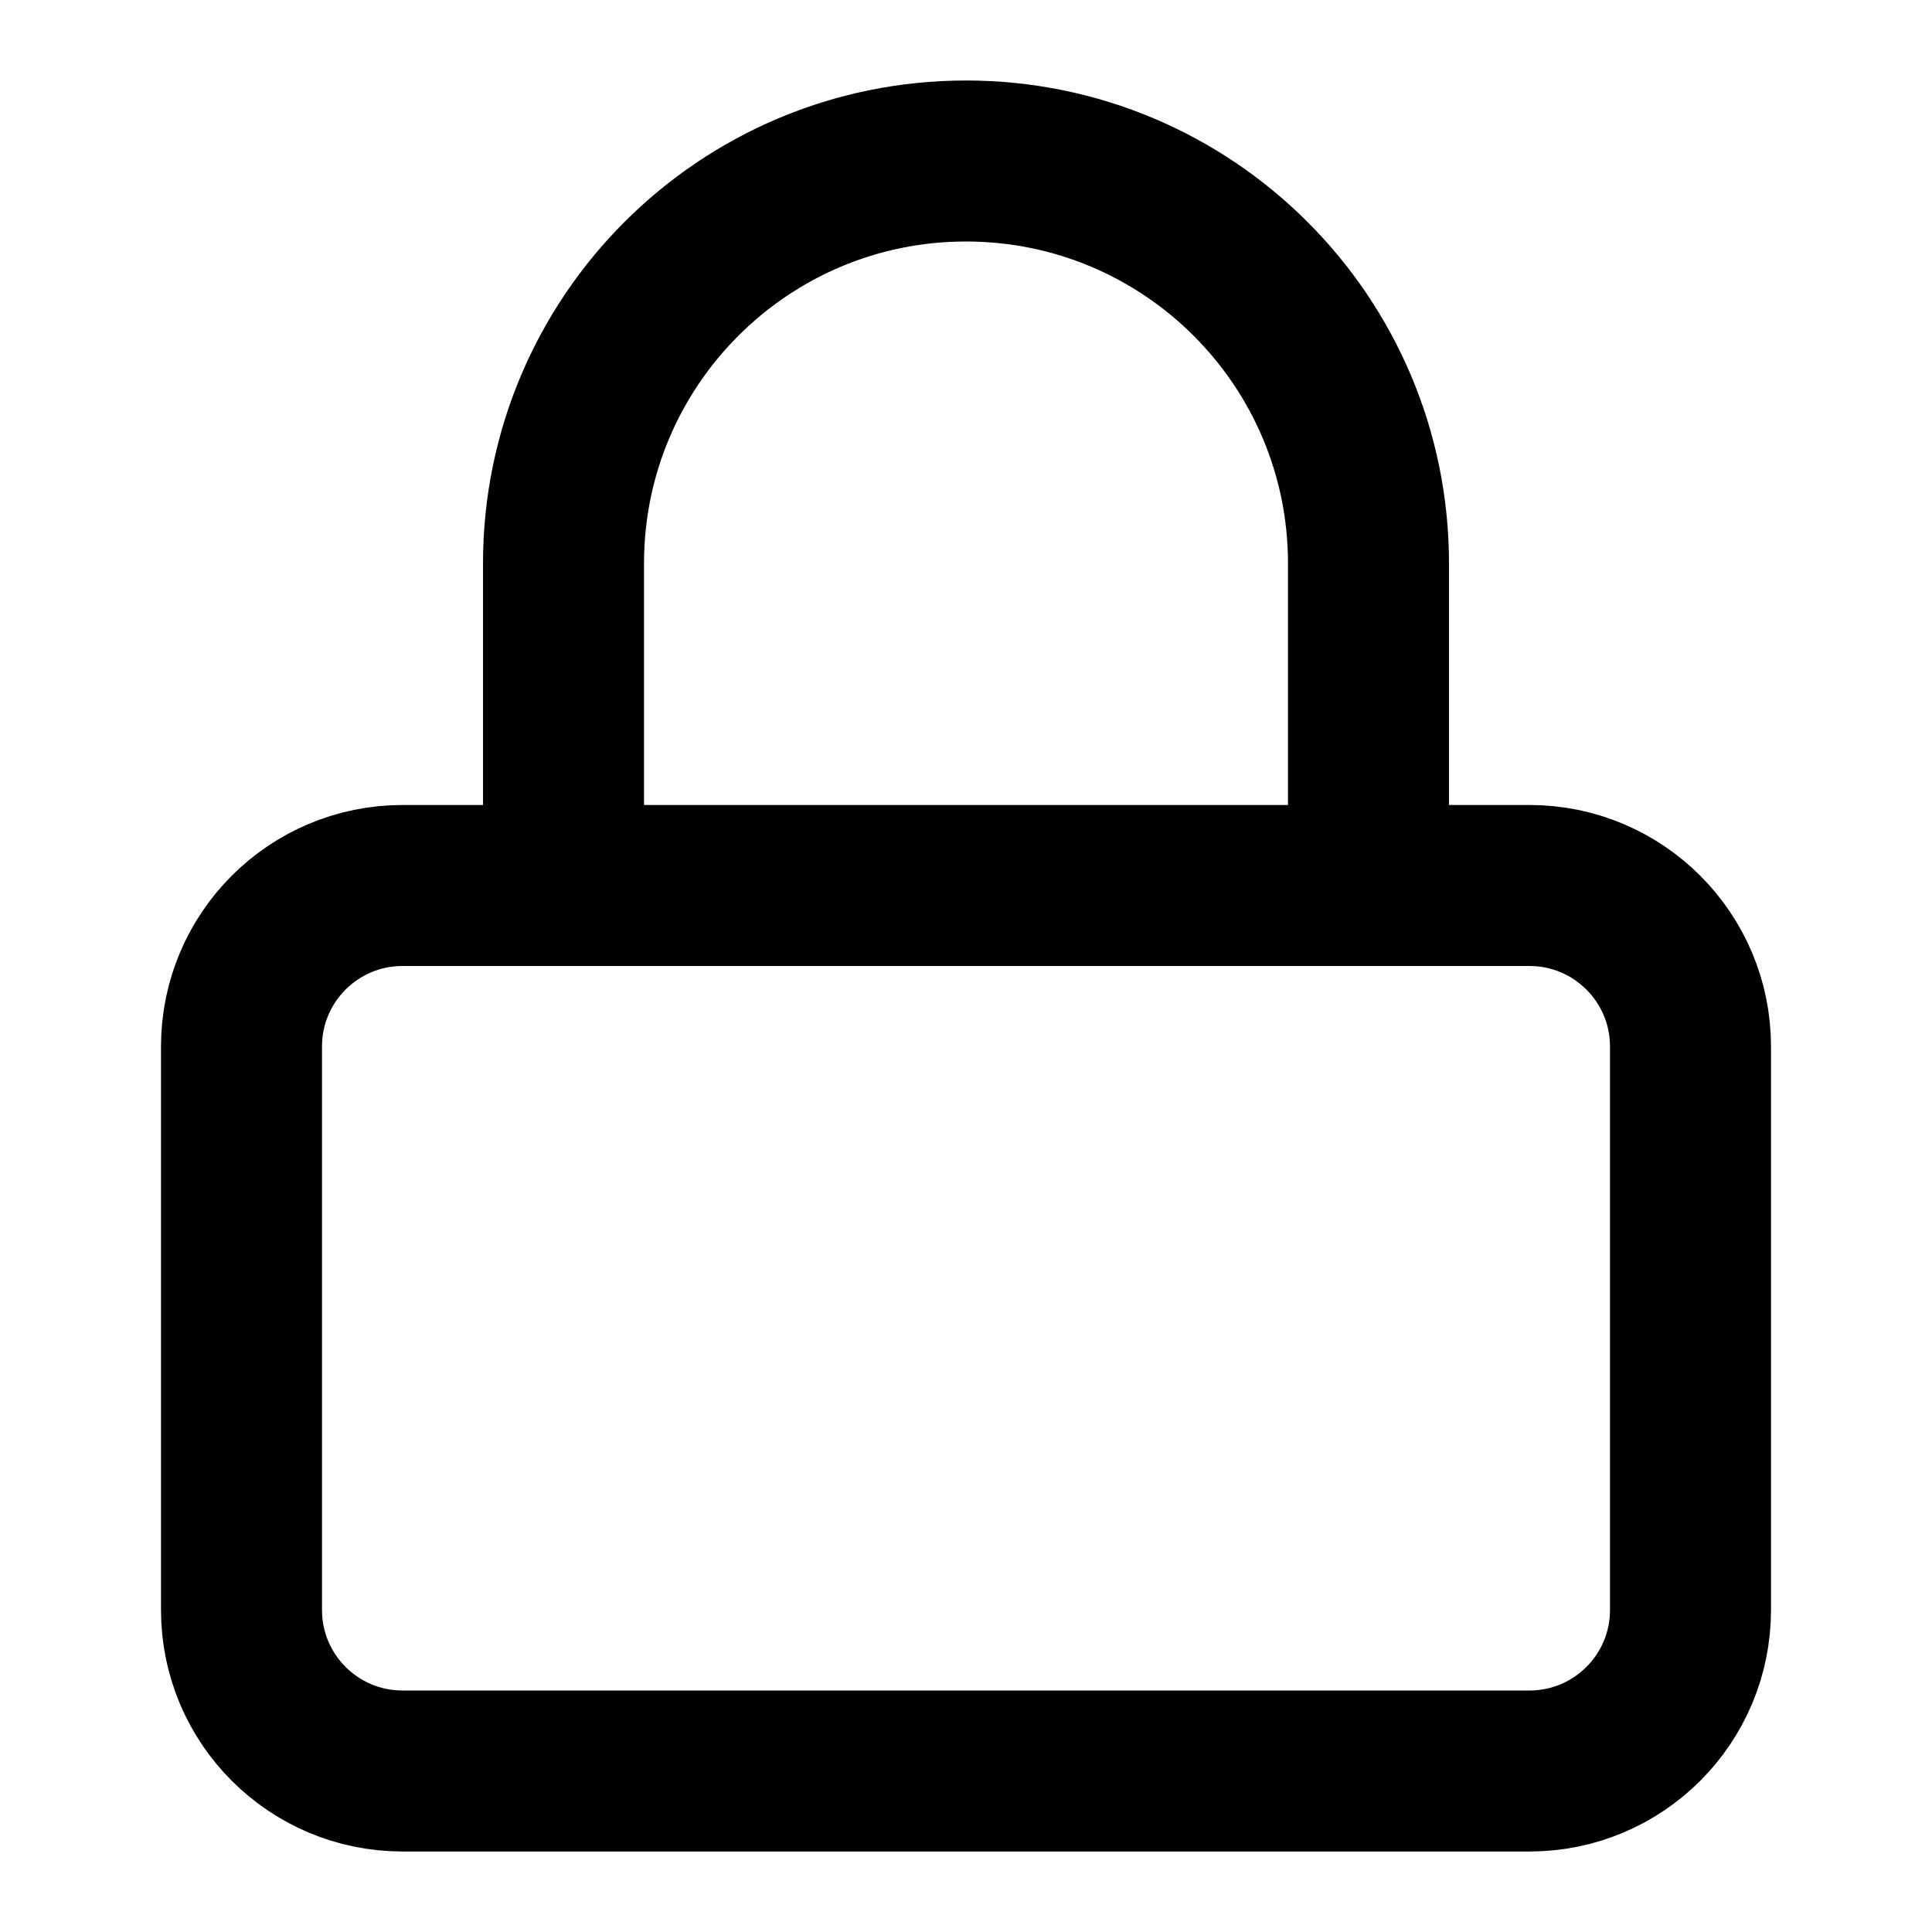
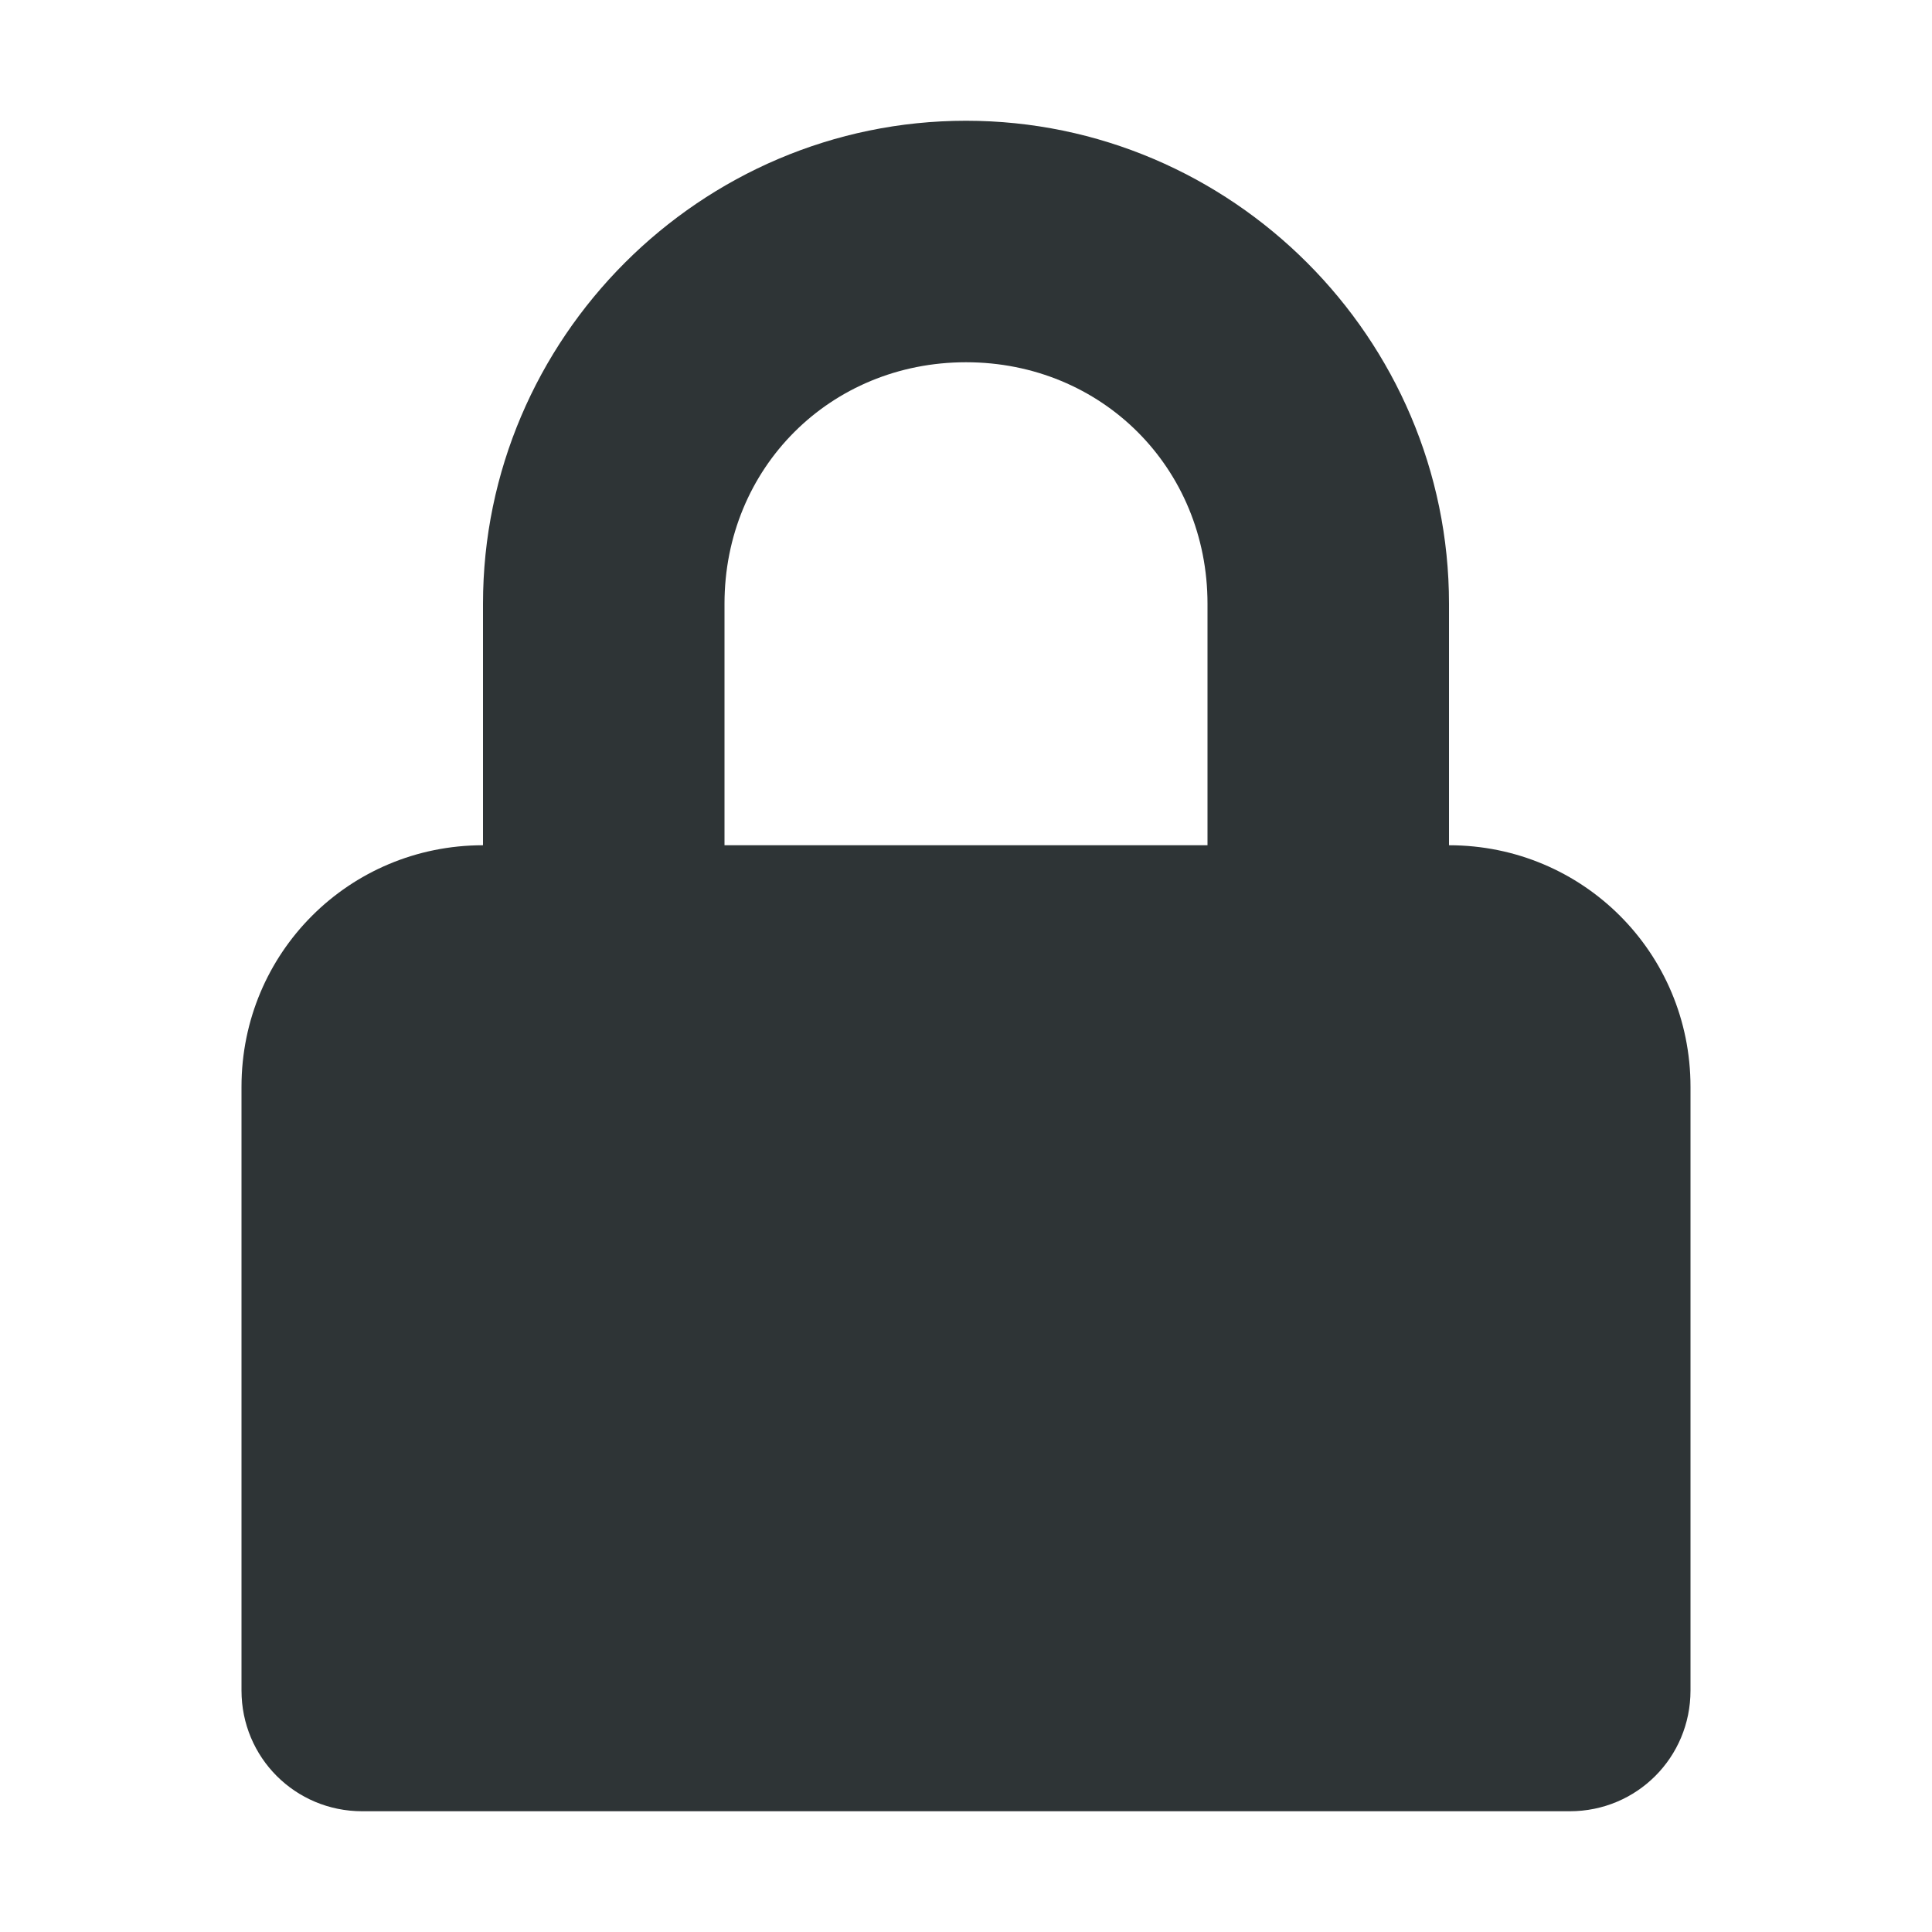
- <svg xmlns="http://www.w3.org/2000/svg" viewBox="0 0 24 24" fill="none" stroke="black" stroke-width="2" stroke-linecap="round" stroke-linejoin="round">
-   <rect x="3" y="11" width="18" height="11" rx="2" ry="2" />
-   <path d="M7 11V7a5 5 0 0 1 10 0v4" />
+ <svg xmlns="http://www.w3.org/2000/svg" height="16px" viewBox="0 0 16 16" width="16px">
+   <path d="m 8 1 c -2.199 0 -4 1.801 -4 4 v 2 c -1.109 0 -2 0.891 -2 2 v 5 c 0 0.555 0.445 1 1 1 h 10 c 0.555 0 1 -0.445 1 -1 v -5 c 0 -1.109 -0.891 -2 -2 -2 v -2 c 0 -2.199 -1.801 -4 -4 -4 z m 0 2 c 1.125 0 2 0.875 2 2 v 2 h -4 v -2 c 0 -1.125 0.875 -2 2 -2 z m 0 0" fill="#2e3436" />
</svg>
